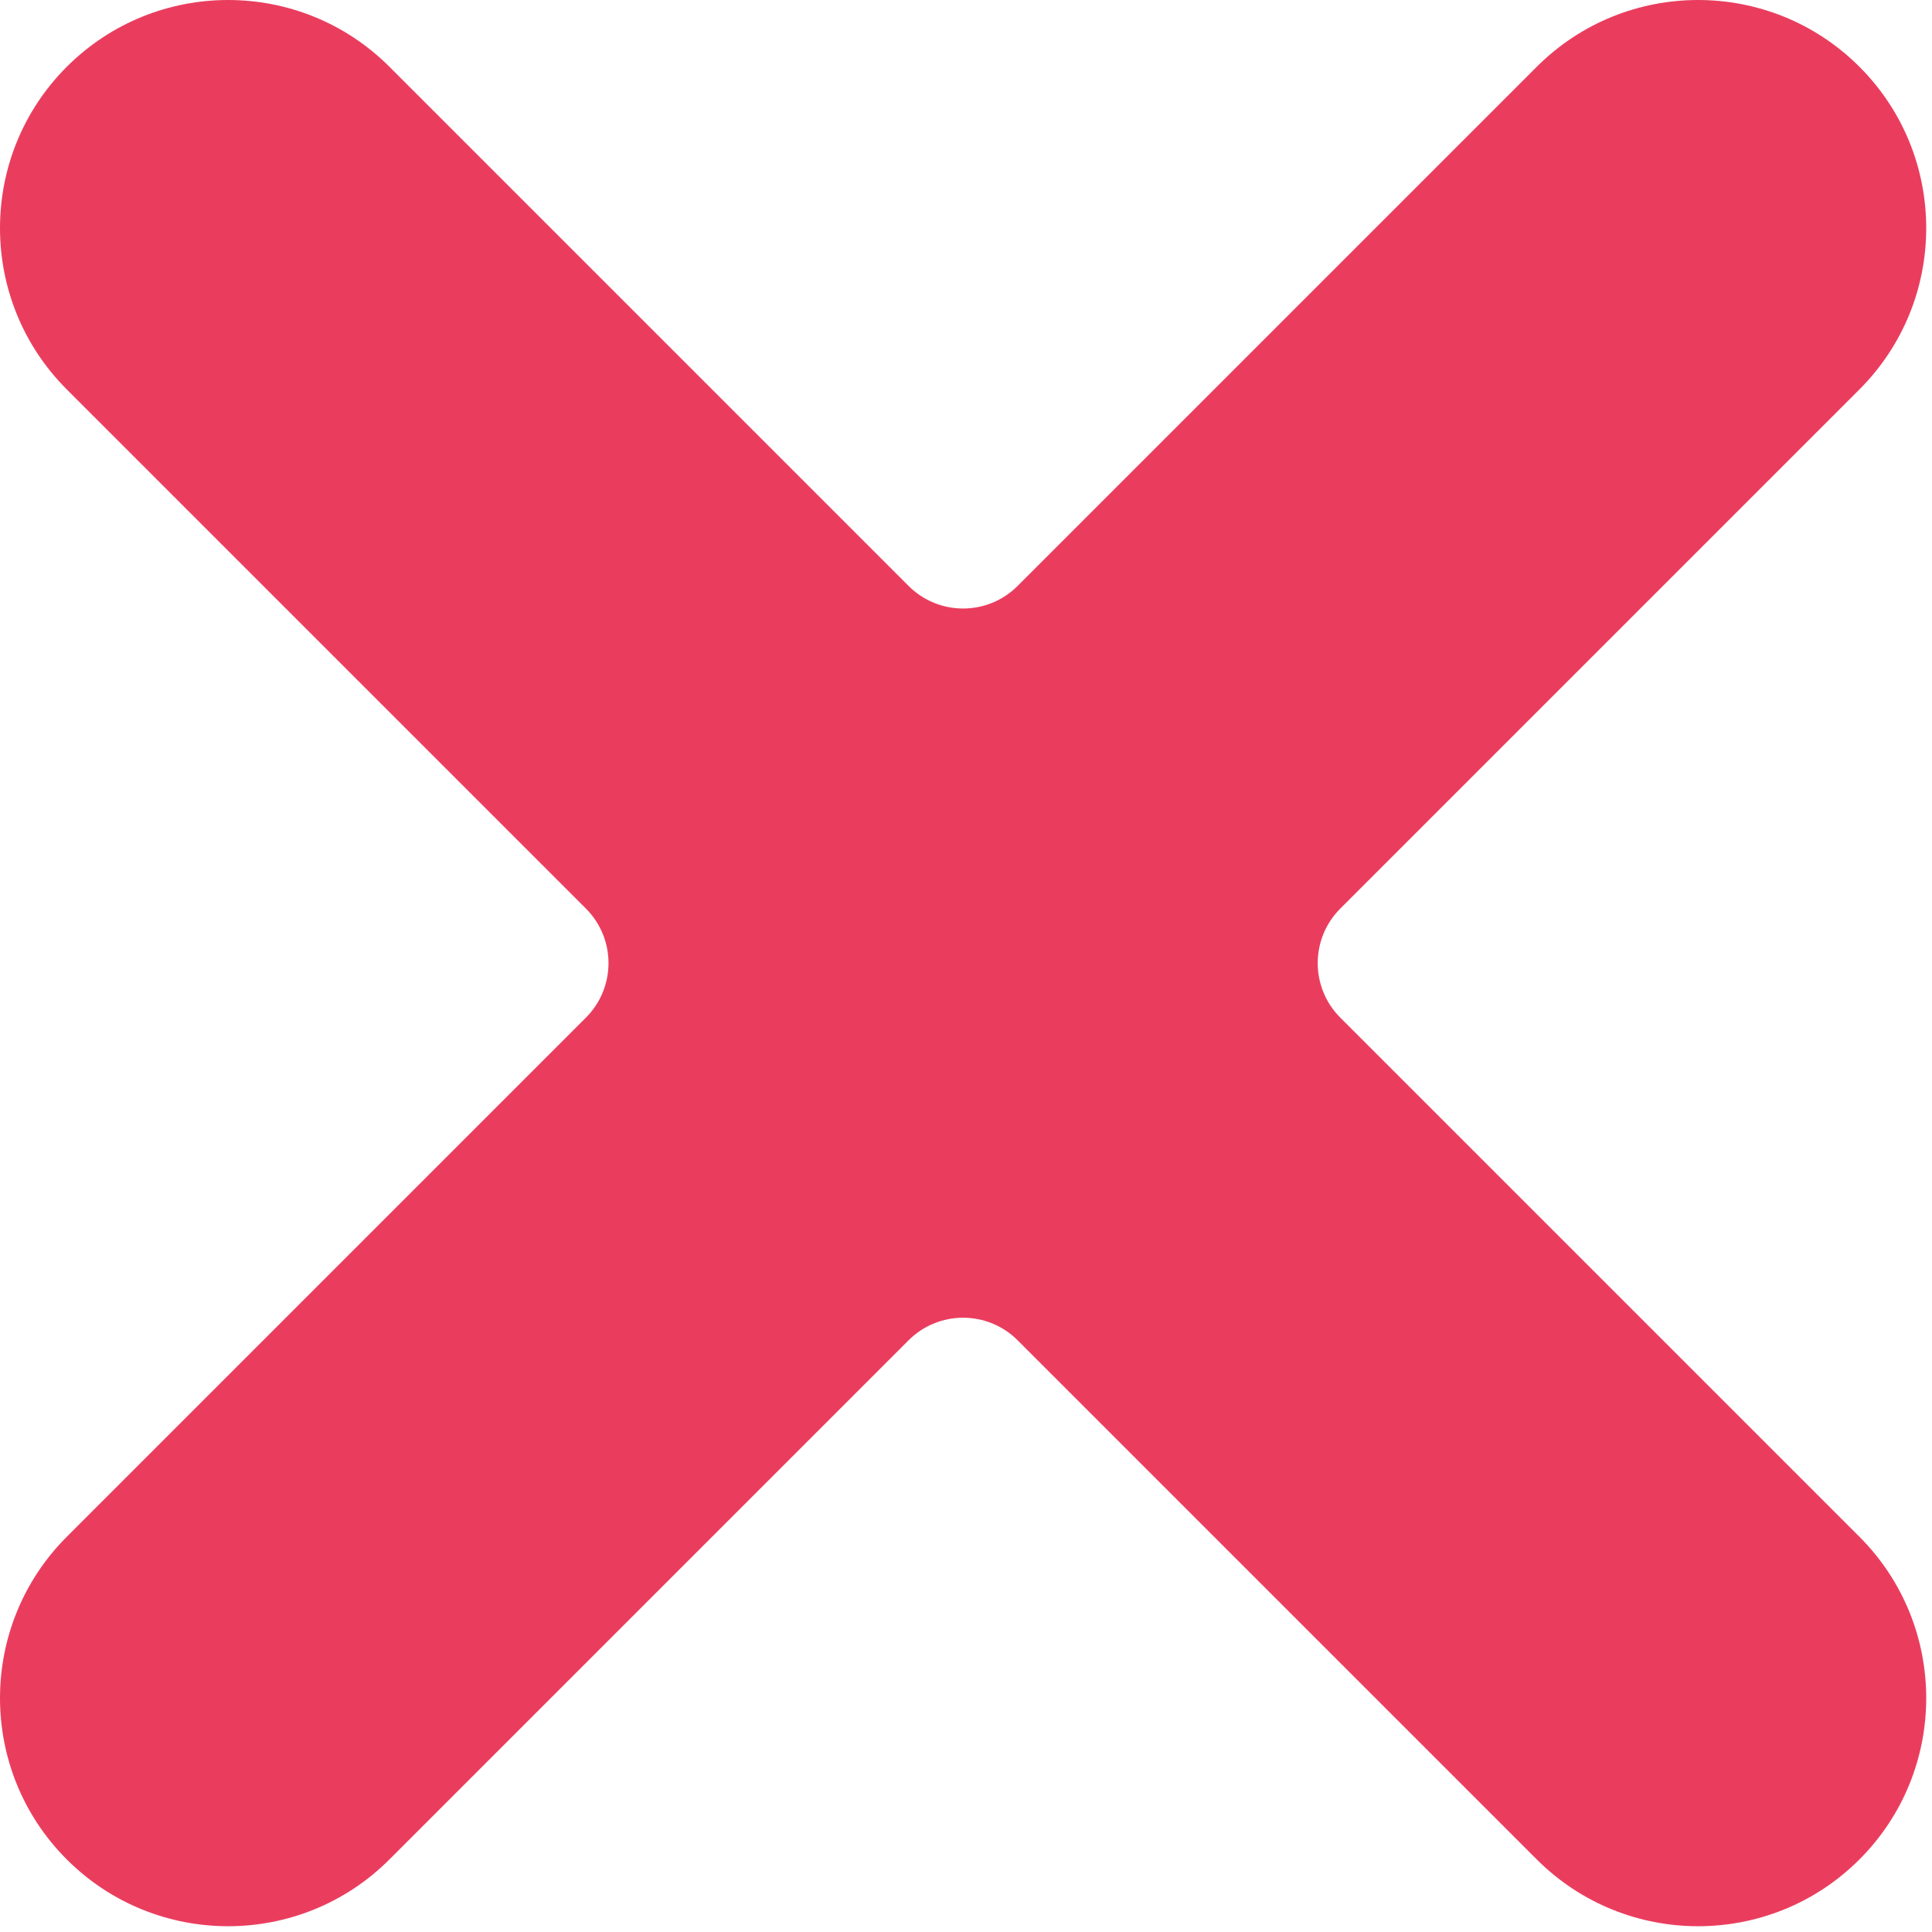
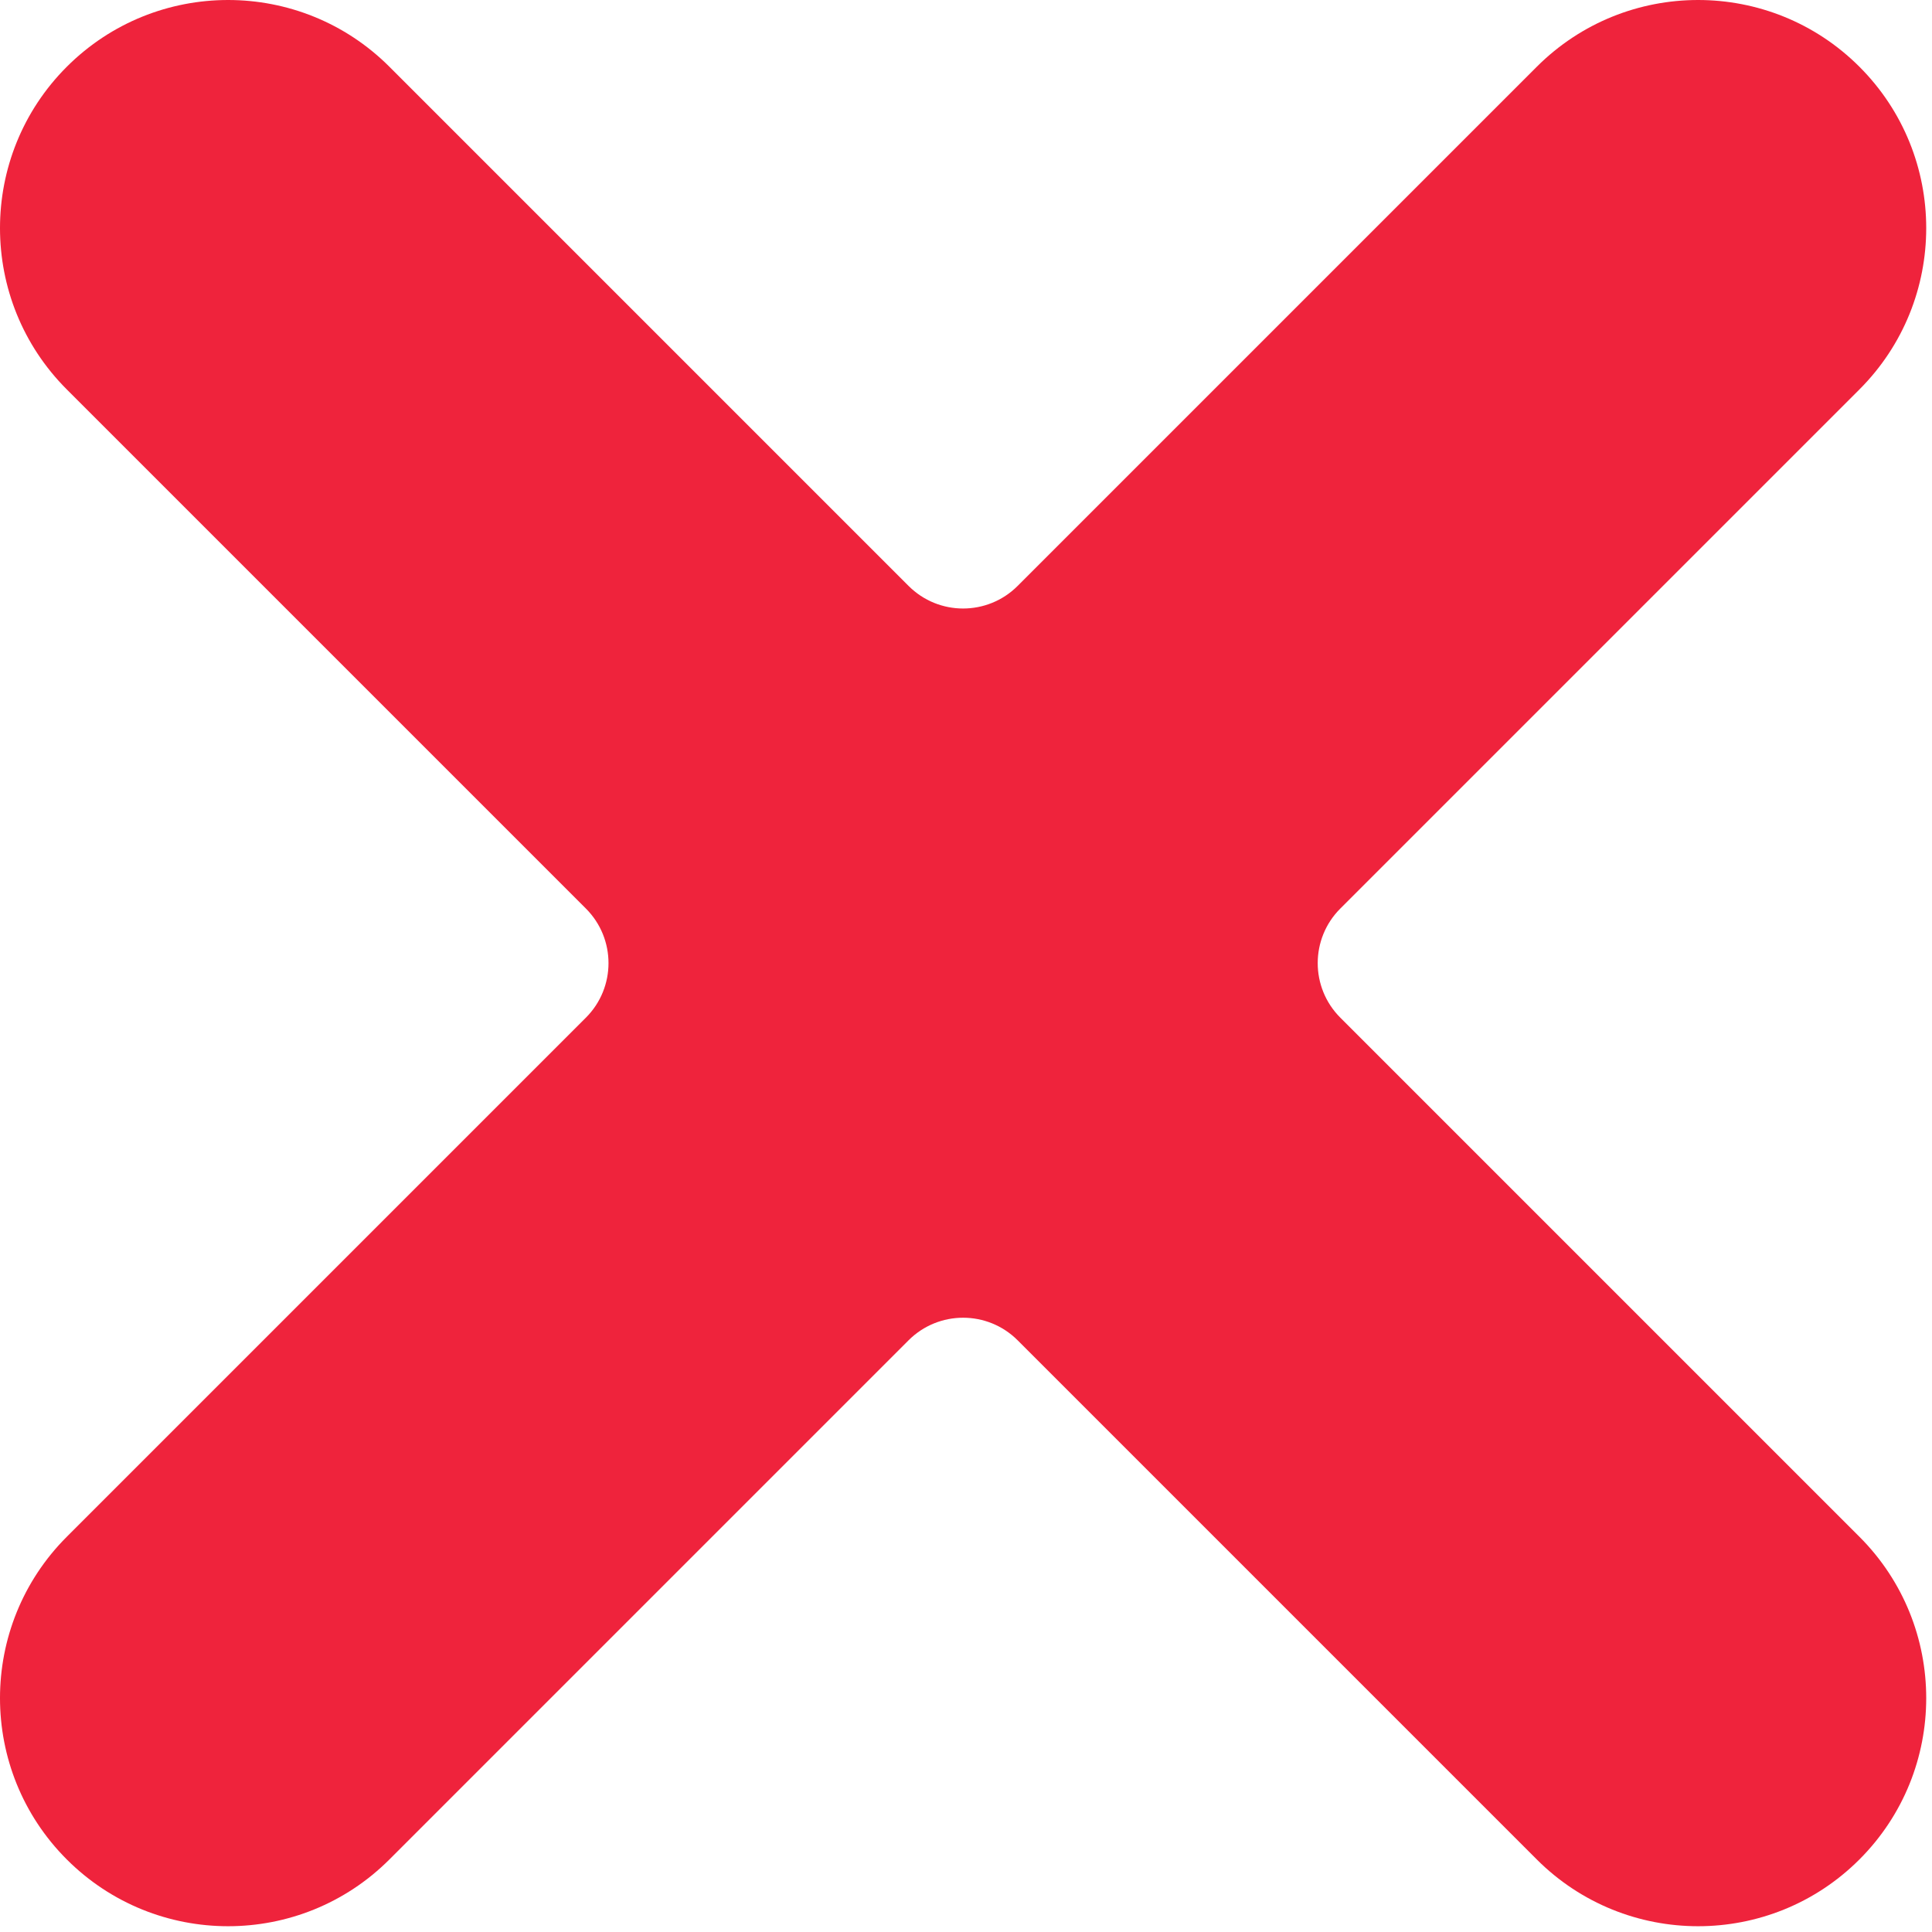
<svg xmlns="http://www.w3.org/2000/svg" width="139" height="139" viewBox="0 0 139 139" fill="none">
-   <path fill-rule="evenodd" clip-rule="evenodd" d="M42.154 65.367C44.321 67.536 44.321 71.049 42.154 73.216L4.805 110.565C-1.602 116.972 -1.602 127.373 4.805 133.78C11.21 140.186 21.613 140.186 28.018 133.78L65.367 96.43C67.536 94.264 71.049 94.264 73.216 96.43L110.565 133.78C116.971 140.186 127.374 140.186 133.779 133.78C140.186 127.373 140.186 116.972 133.779 110.565L96.43 73.216C94.263 71.049 94.263 67.536 96.43 65.367L133.779 28.018C140.186 21.611 140.186 11.21 133.779 4.804C127.374 -1.601 116.971 -1.601 110.565 4.804L73.216 42.153C71.049 44.322 67.536 44.322 65.369 42.155L28.018 4.804C21.613 -1.601 11.21 -1.601 4.805 4.804C-1.602 11.21 -1.602 21.611 4.805 28.018L42.154 65.367Z" fill="#EA3D5E" />
+   <path fill-rule="evenodd" clip-rule="evenodd" d="M42.154 65.367C44.321 67.536 44.321 71.049 42.154 73.216L4.805 110.565C-1.602 116.972 -1.602 127.373 4.805 133.78C11.21 140.186 21.613 140.186 28.018 133.78L65.367 96.43C67.536 94.264 71.049 94.264 73.216 96.43L110.565 133.78C116.971 140.186 127.374 140.186 133.779 133.78C140.186 127.373 140.186 116.972 133.779 110.565L96.43 73.216C94.263 71.049 94.263 67.536 96.43 65.367L133.779 28.018C140.186 21.611 140.186 11.21 133.779 4.804C127.374 -1.601 116.971 -1.601 110.565 4.804L73.216 42.153C71.049 44.322 67.536 44.322 65.369 42.155L28.018 4.804C21.613 -1.601 11.21 -1.601 4.805 4.804C-1.602 11.21 -1.602 21.611 4.805 28.018L42.154 65.367Z" fill="#ef233c" />
</svg>
